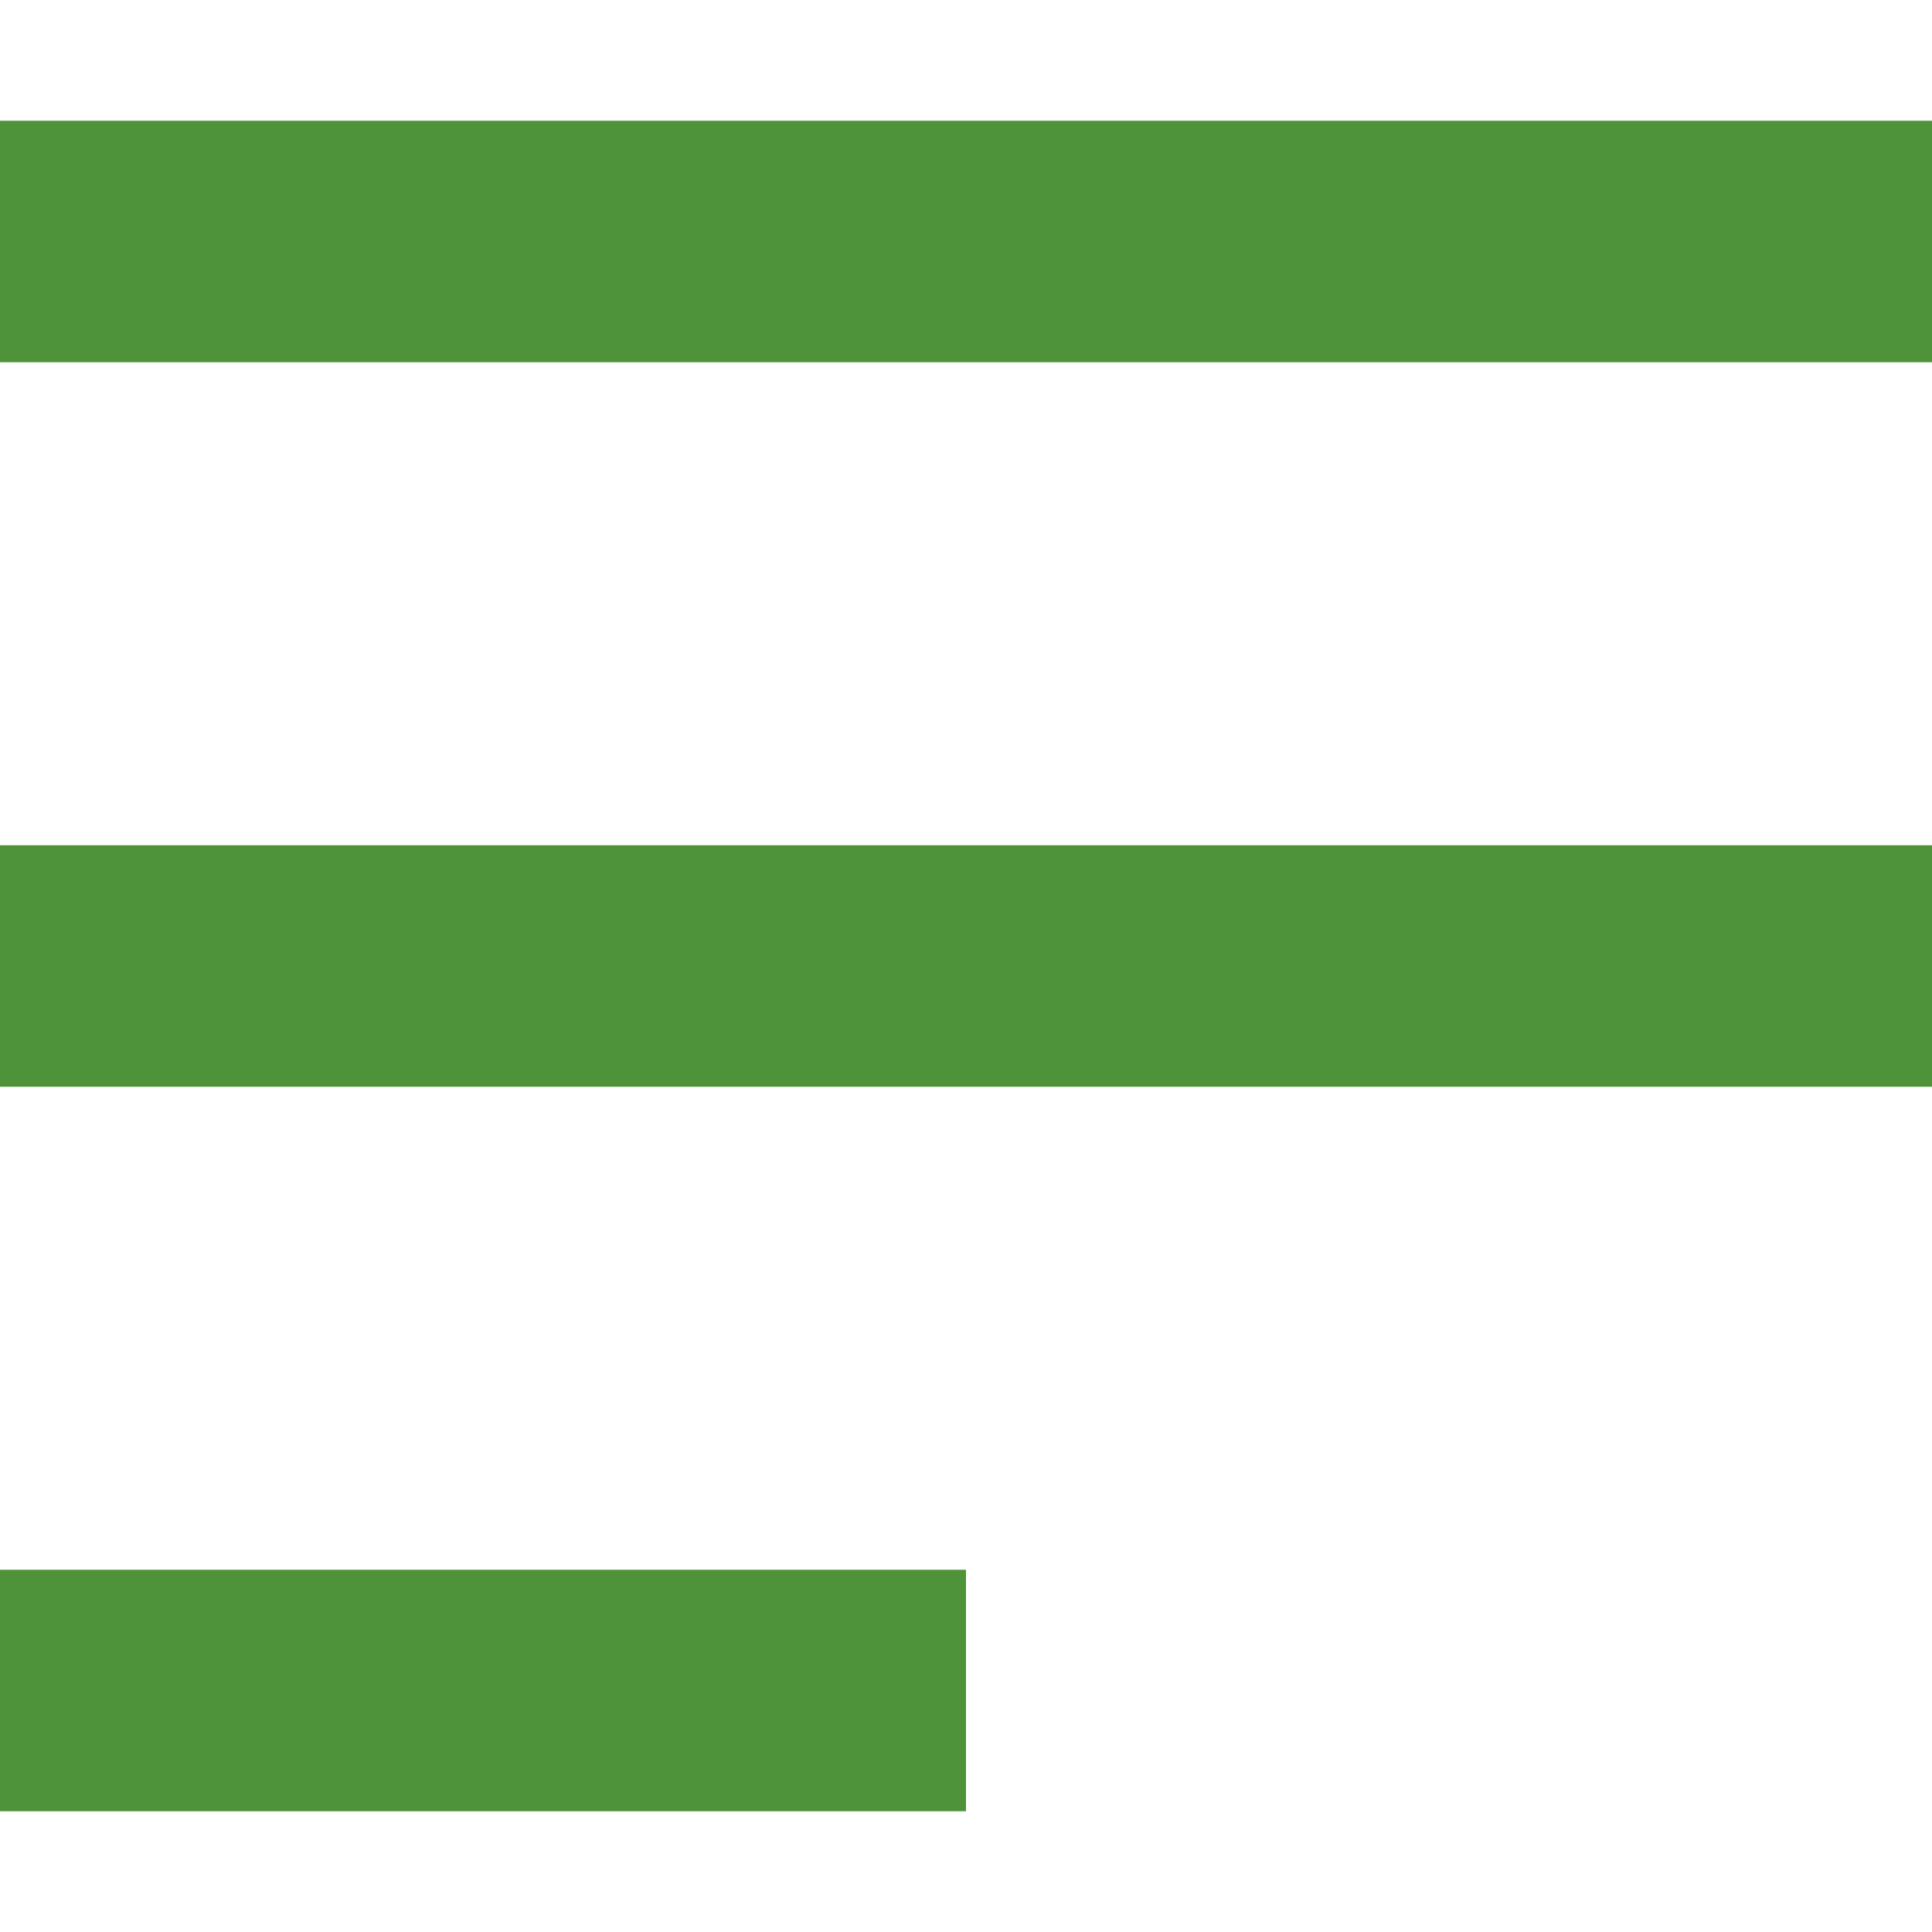
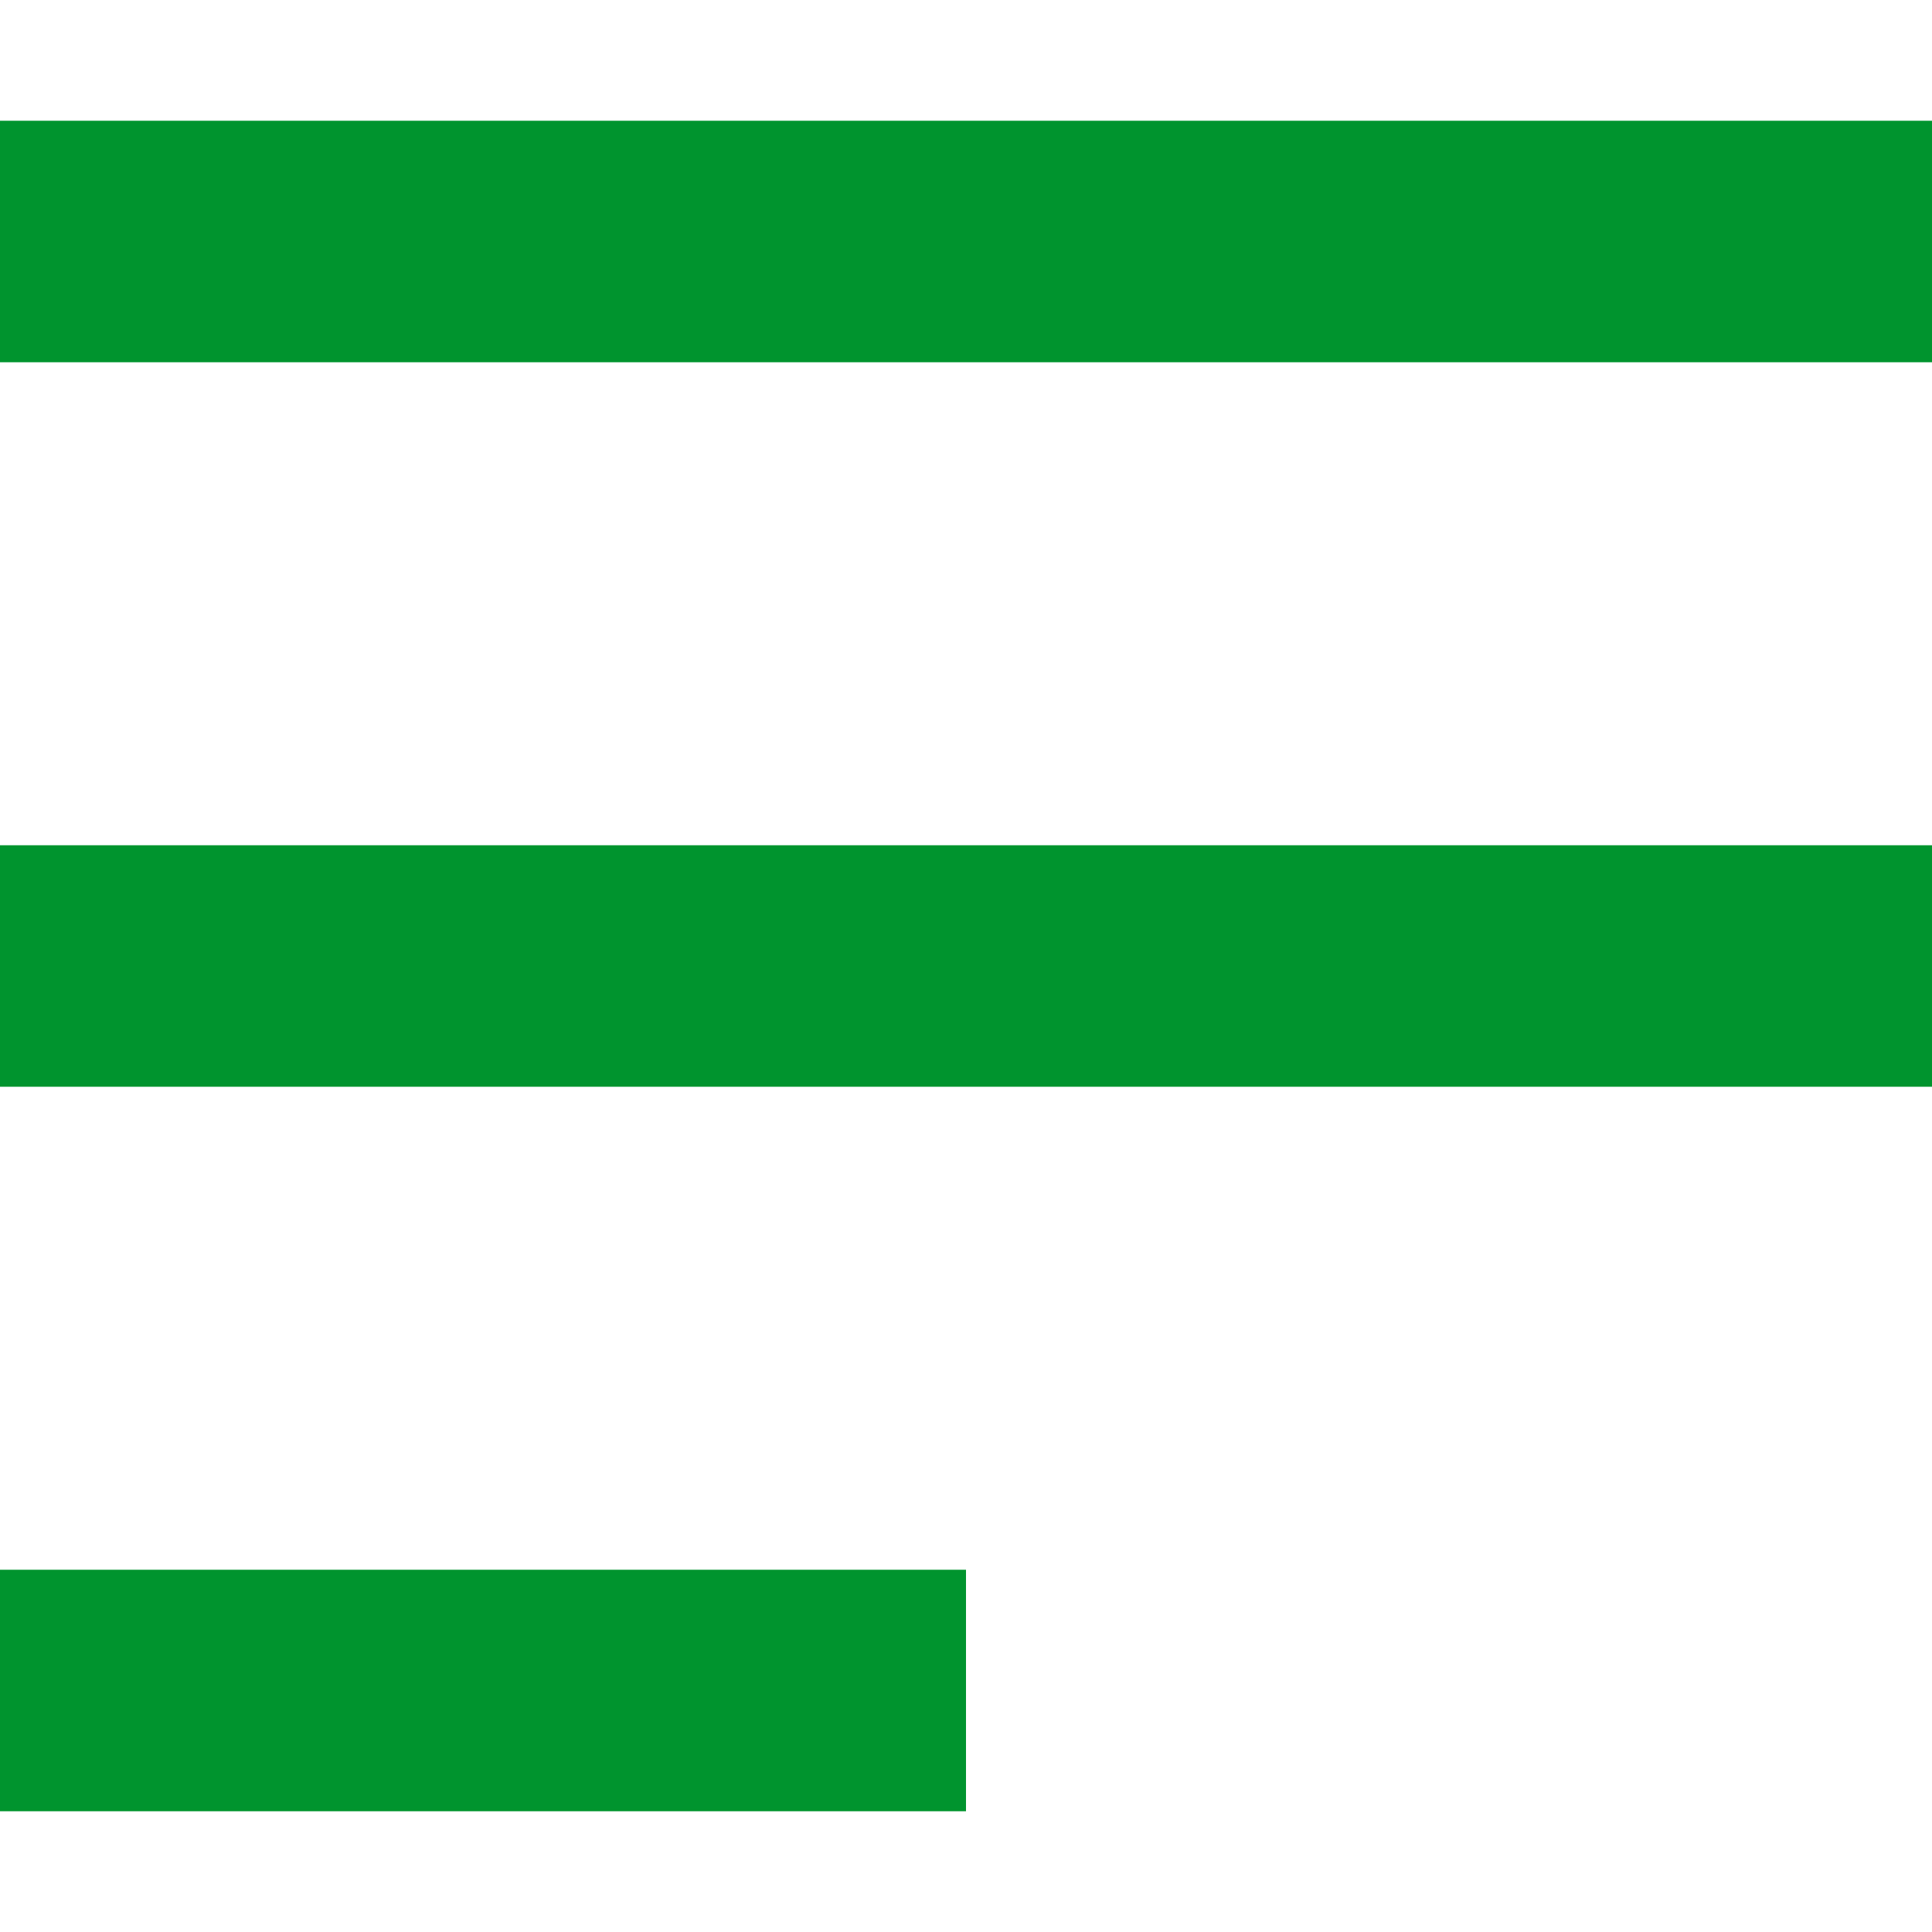
- <svg xmlns="http://www.w3.org/2000/svg" version="1.1" id="Capa_1" x="0px" y="0px" viewBox="0 0 341.333 341.333" style="enable-background:new 0 0 341.333 341.333;" xml:space="preserve" fill="#4e9339">
+ <svg xmlns="http://www.w3.org/2000/svg" version="1.1" id="Capa_1" x="0px" y="0px" viewBox="0 0 341.333 341.333" style="enable-background:new 0 0 341.333 341.333;" xml:space="preserve" fill="#00942e">
  <g>
    <g>
      <rect y="277.333" width="50%" height="42.667" />
    </g>
  </g>
  <g>
    <g>
      <rect y="149.333" width="341.333" height="42.667" />
    </g>
  </g>
  <g>
    <g>
      <rect y="21.333" width="341.333" height="42.667" />
    </g>
  </g>
  <g>
</g>
  <g>
</g>
  <g>
</g>
  <g>
</g>
  <g>
</g>
  <g>
</g>
  <g>
</g>
  <g>
</g>
  <g>
</g>
  <g>
</g>
  <g>
</g>
  <g>
</g>
  <g>
</g>
  <g>
</g>
  <g>
</g>
</svg>
